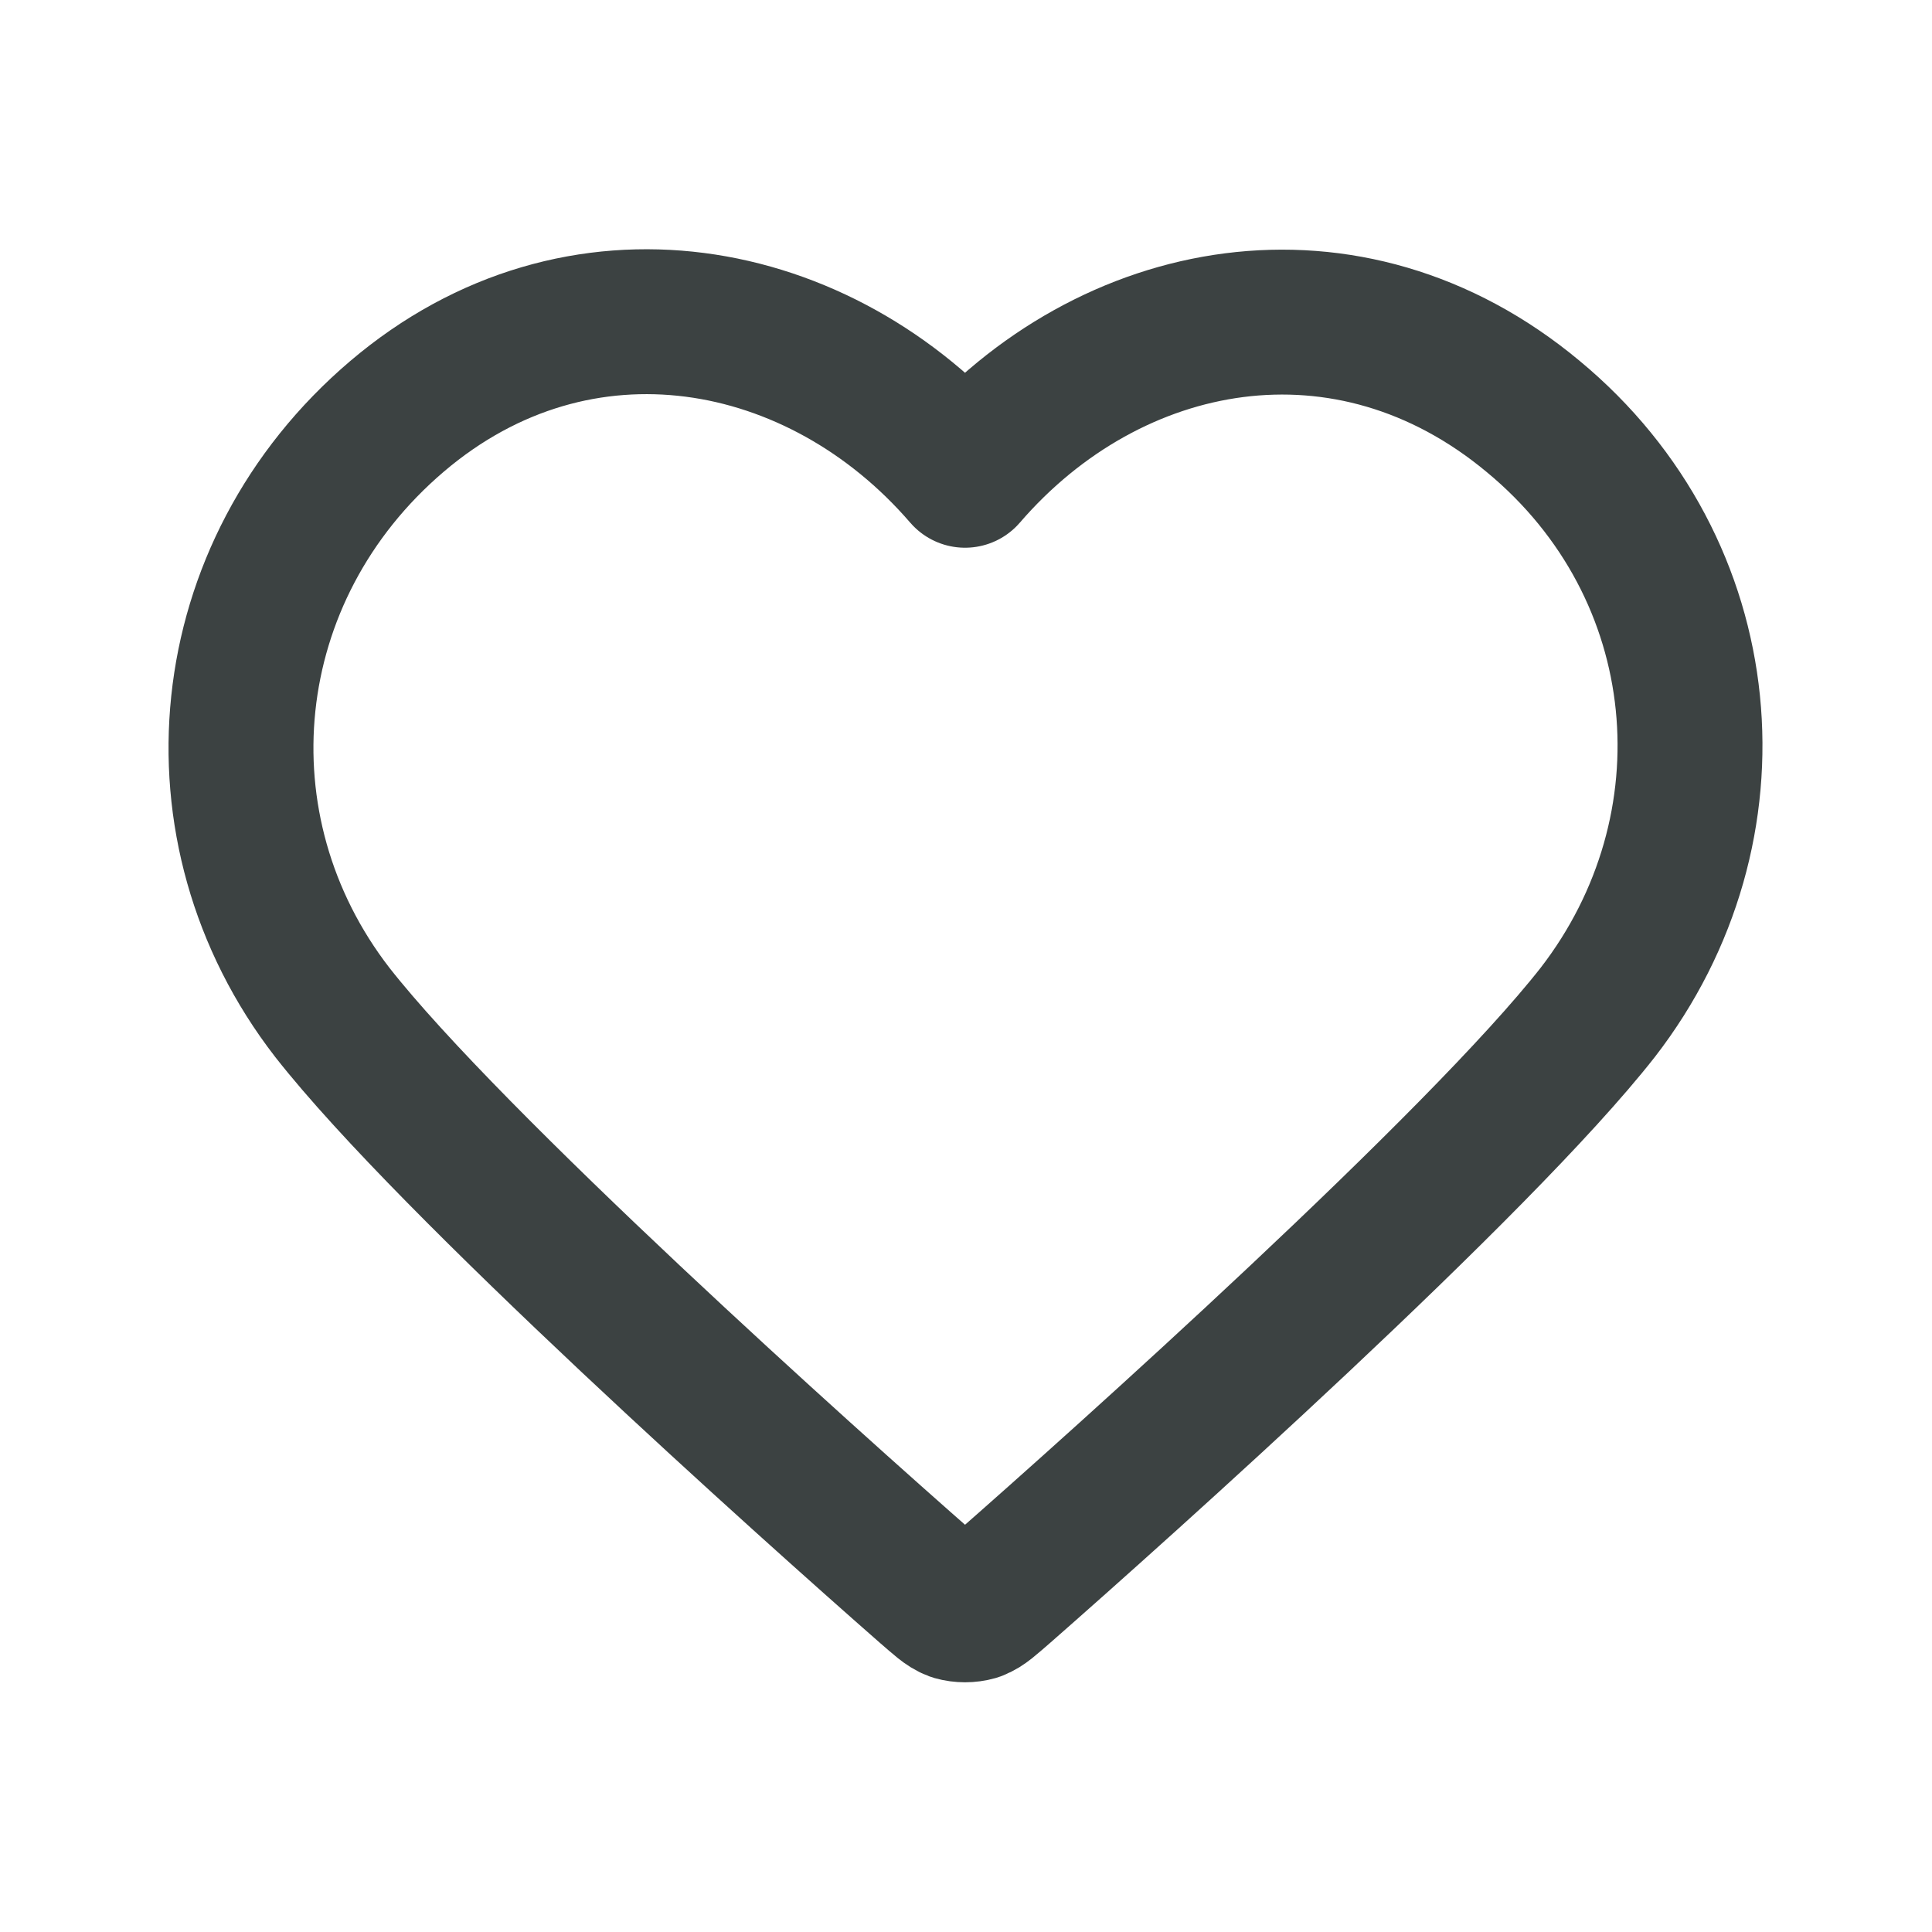
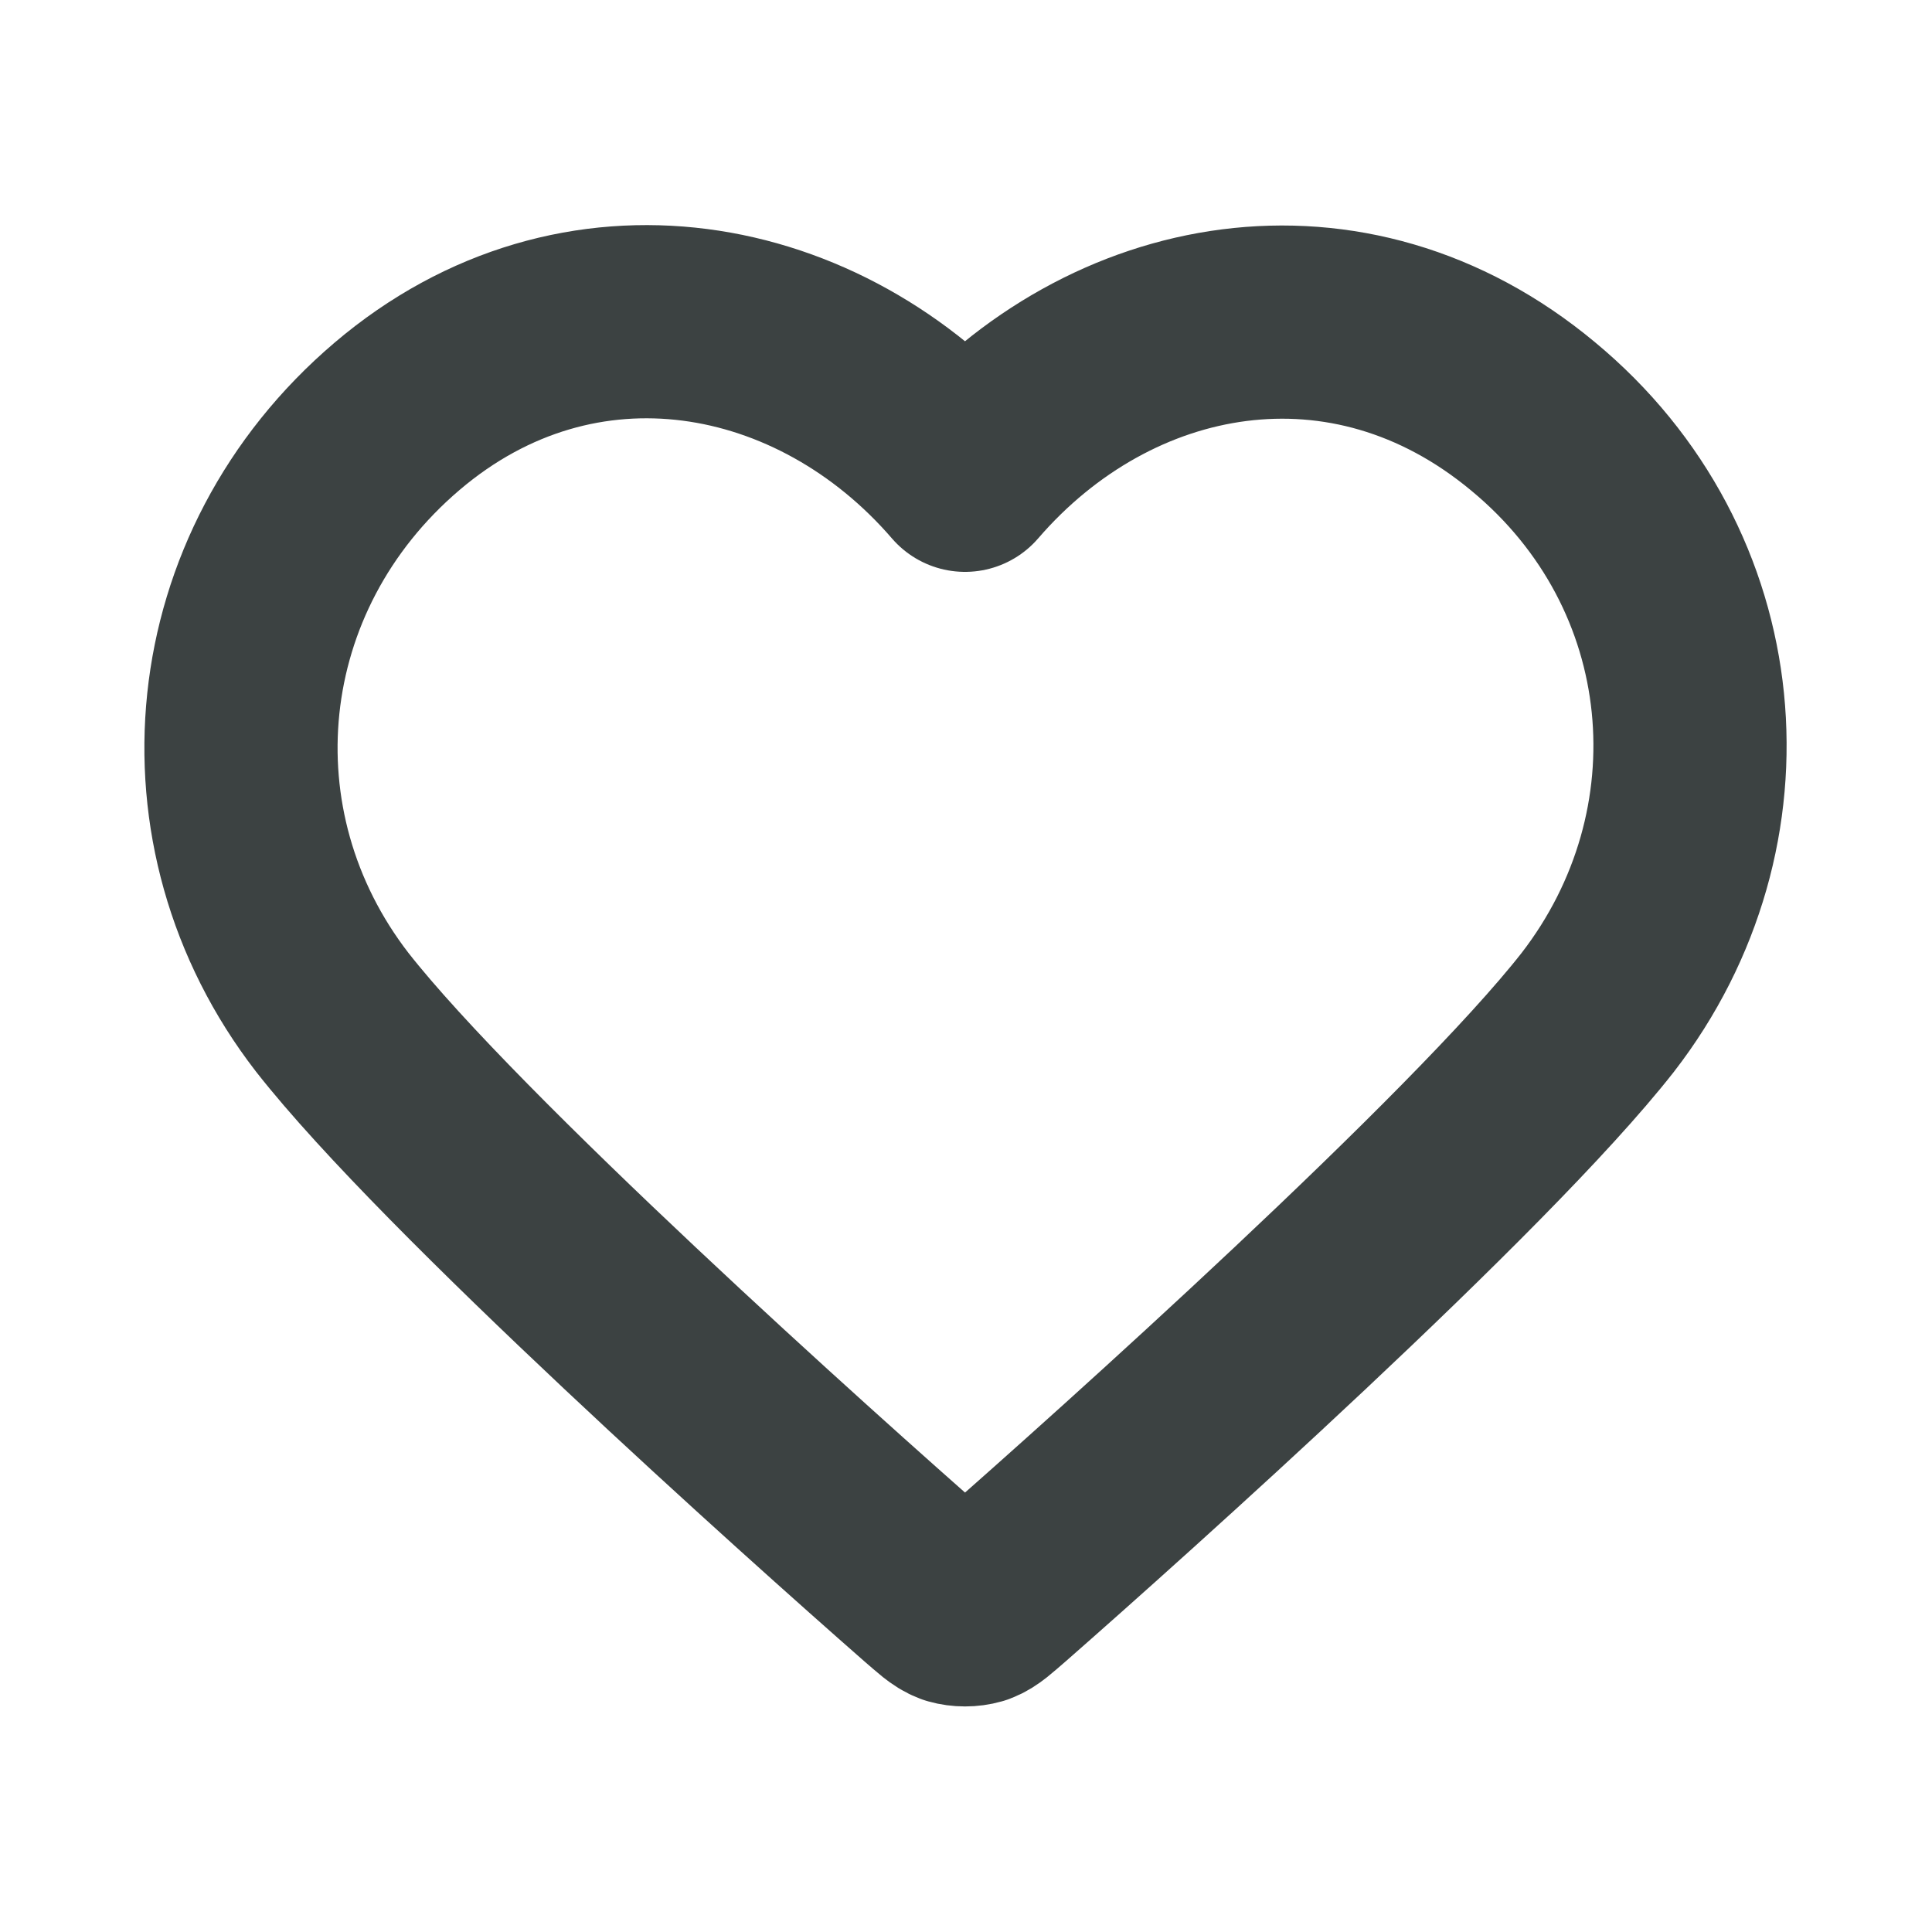
- <svg xmlns="http://www.w3.org/2000/svg" width="20" height="20" viewBox="0 0 20 20" fill="none">
+ <svg xmlns="http://www.w3.org/2000/svg" class="icon-heart-wishlist" width="20" height="20" viewBox="0 0 20 20" fill="none">
  <defs />
-   <path id="Icon" d="M4.11 4.31C2.23 5.91 1.97 8.58 3.44 10.48C4.67 12.05 8.38 15.37 9.6 16.44C9.74 16.56 9.8 16.62 9.88 16.65C9.95 16.67 10.03 16.67 10.1 16.65C10.18 16.62 10.24 16.56 10.38 16.44C11.6 15.37 15.31 12.05 16.54 10.48C18.01 8.58 17.78 5.89 15.87 4.31C13.96 2.72 11.49 3.18 9.99 4.92C8.49 3.18 5.99 2.71 4.11 4.31Z" stroke="#3C4242" stroke-opacity="1" stroke-width="1.5" stroke-linejoin="round" />
+   <path id="Icon-heart" d="M4.11 4.31C2.23 5.91 1.97 8.58 3.44 10.48C4.67 12.05 8.38 15.37 9.6 16.44C9.74 16.56 9.8 16.62 9.88 16.65C9.95 16.67 10.03 16.67 10.1 16.65C10.18 16.62 10.24 16.56 10.38 16.44C11.6 15.37 15.31 12.05 16.54 10.48C18.01 8.58 17.78 5.89 15.87 4.31C13.96 2.72 11.49 3.18 9.99 4.92C8.49 3.18 5.99 2.71 4.11 4.31Z" stroke="#3C4242" stroke-opacity="1" stroke-width="2" stroke-linejoin="round" />
</svg>
